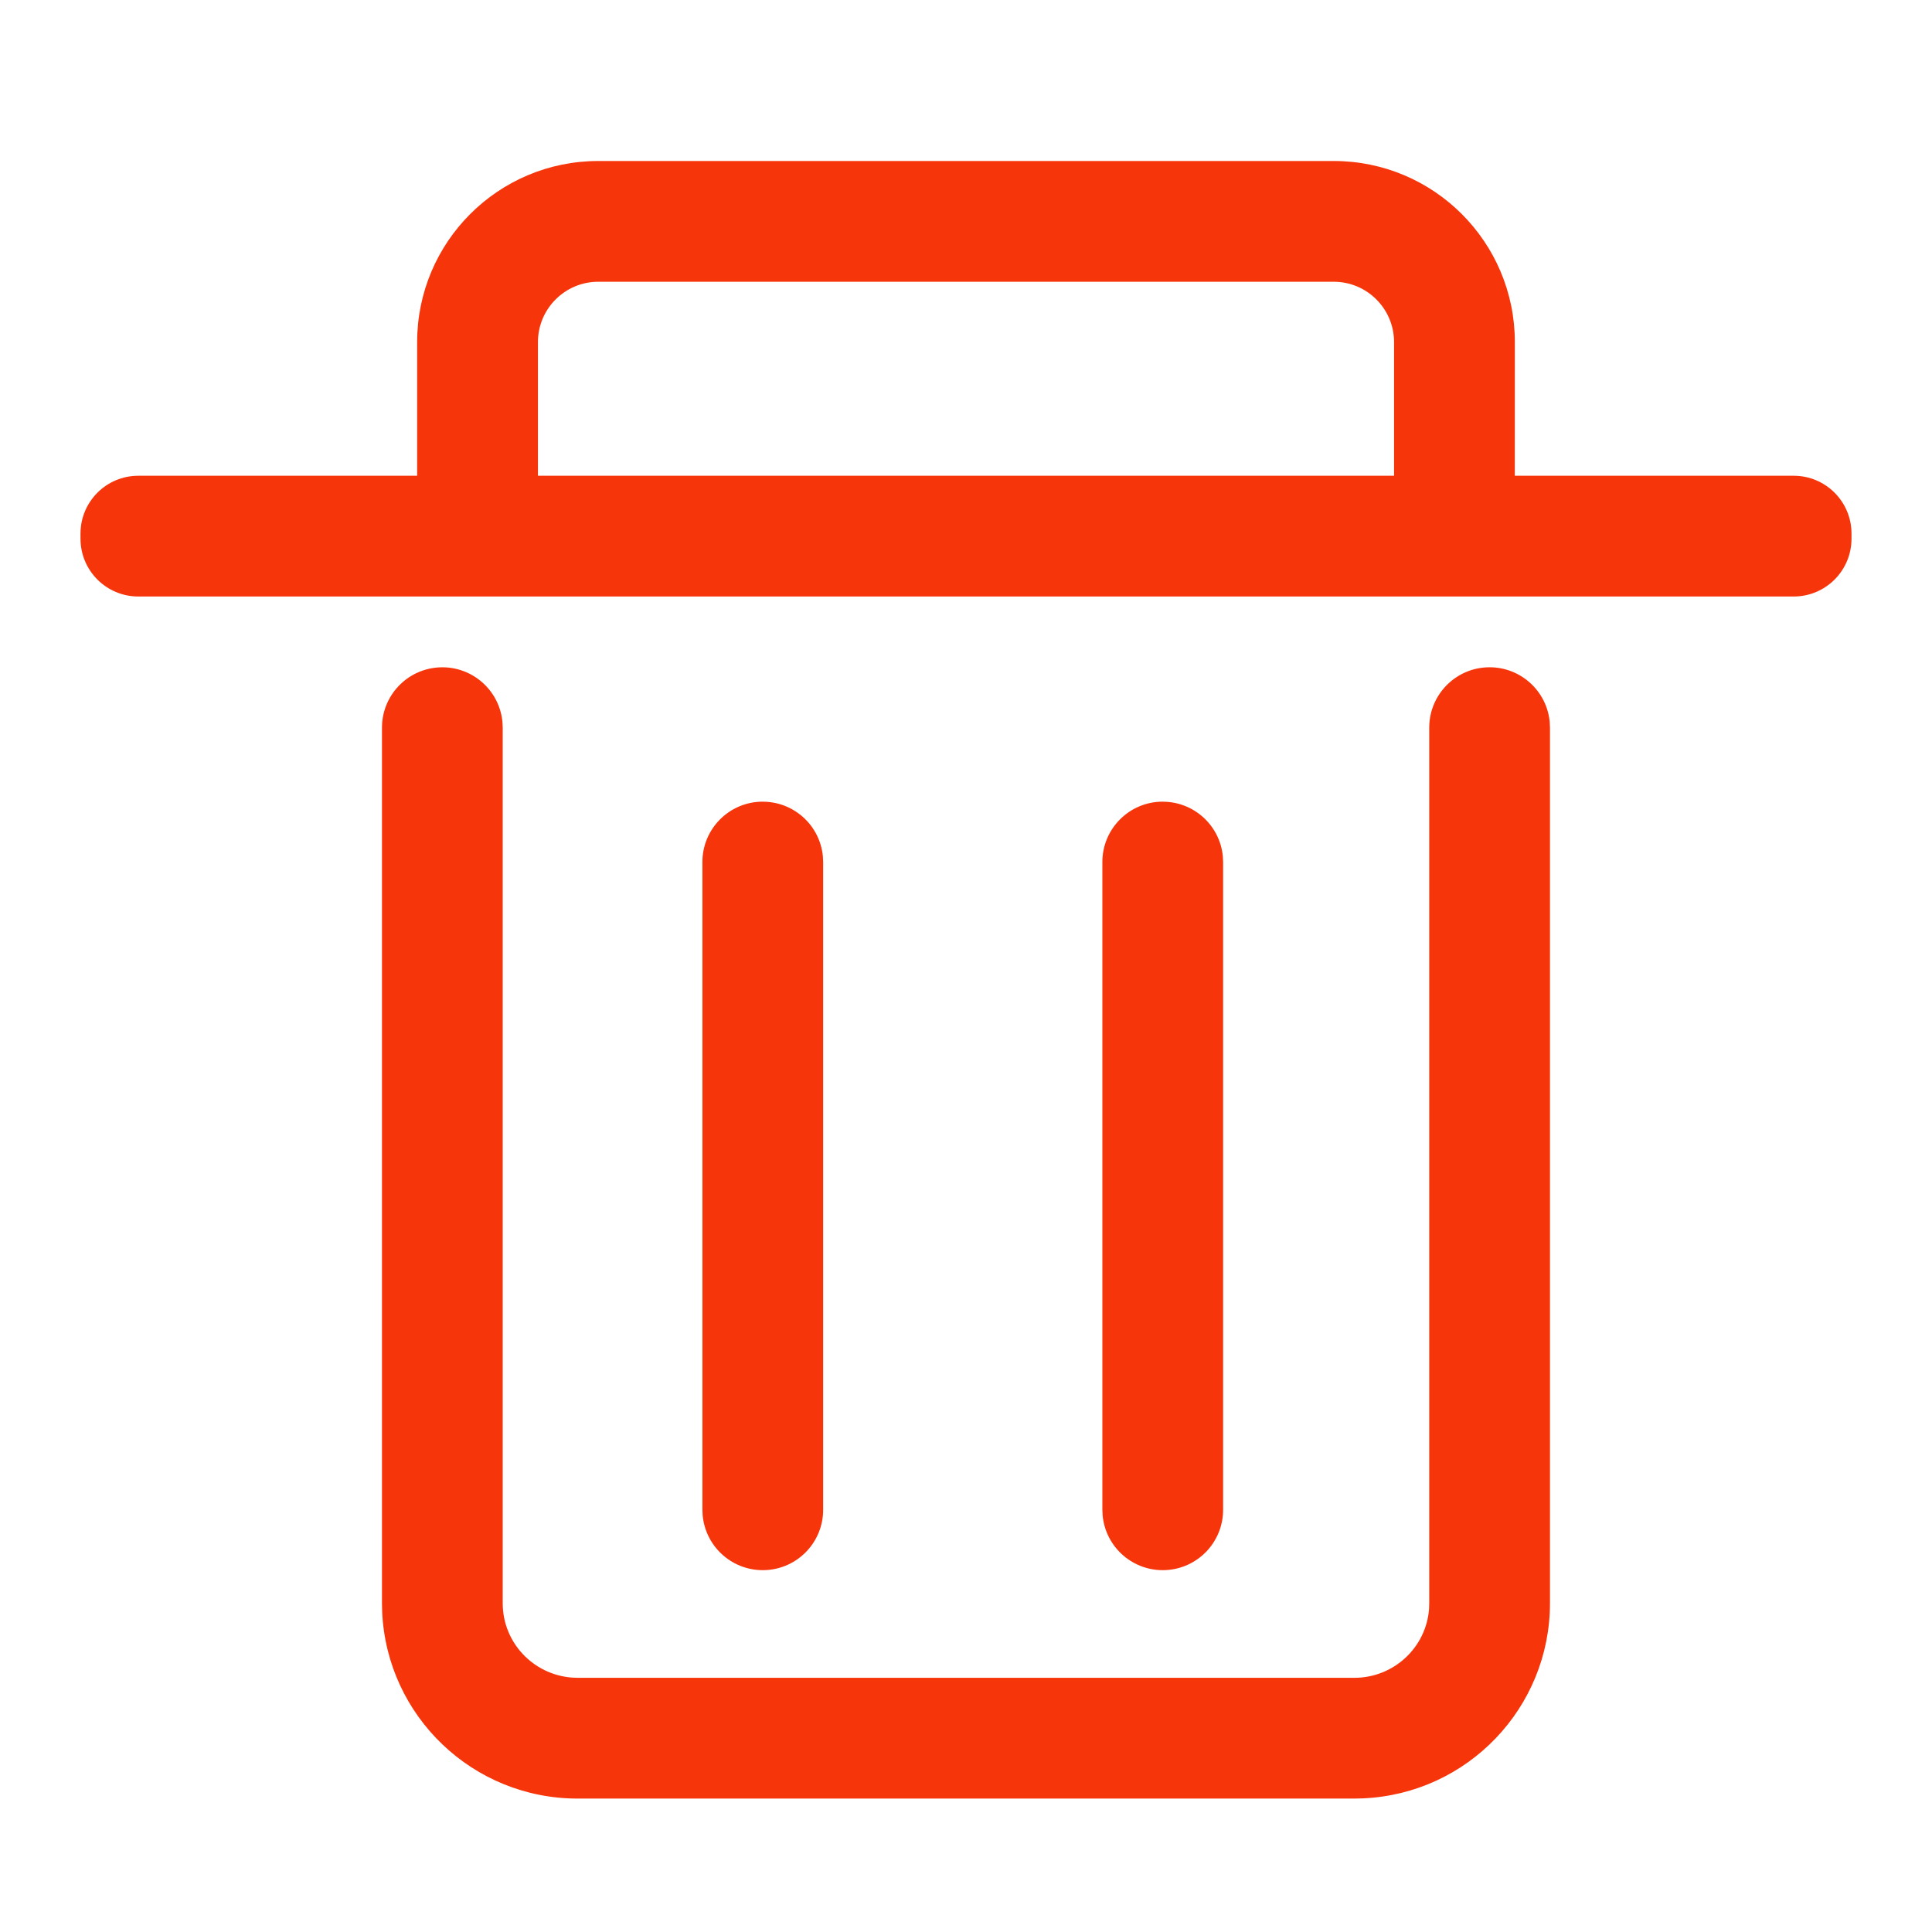
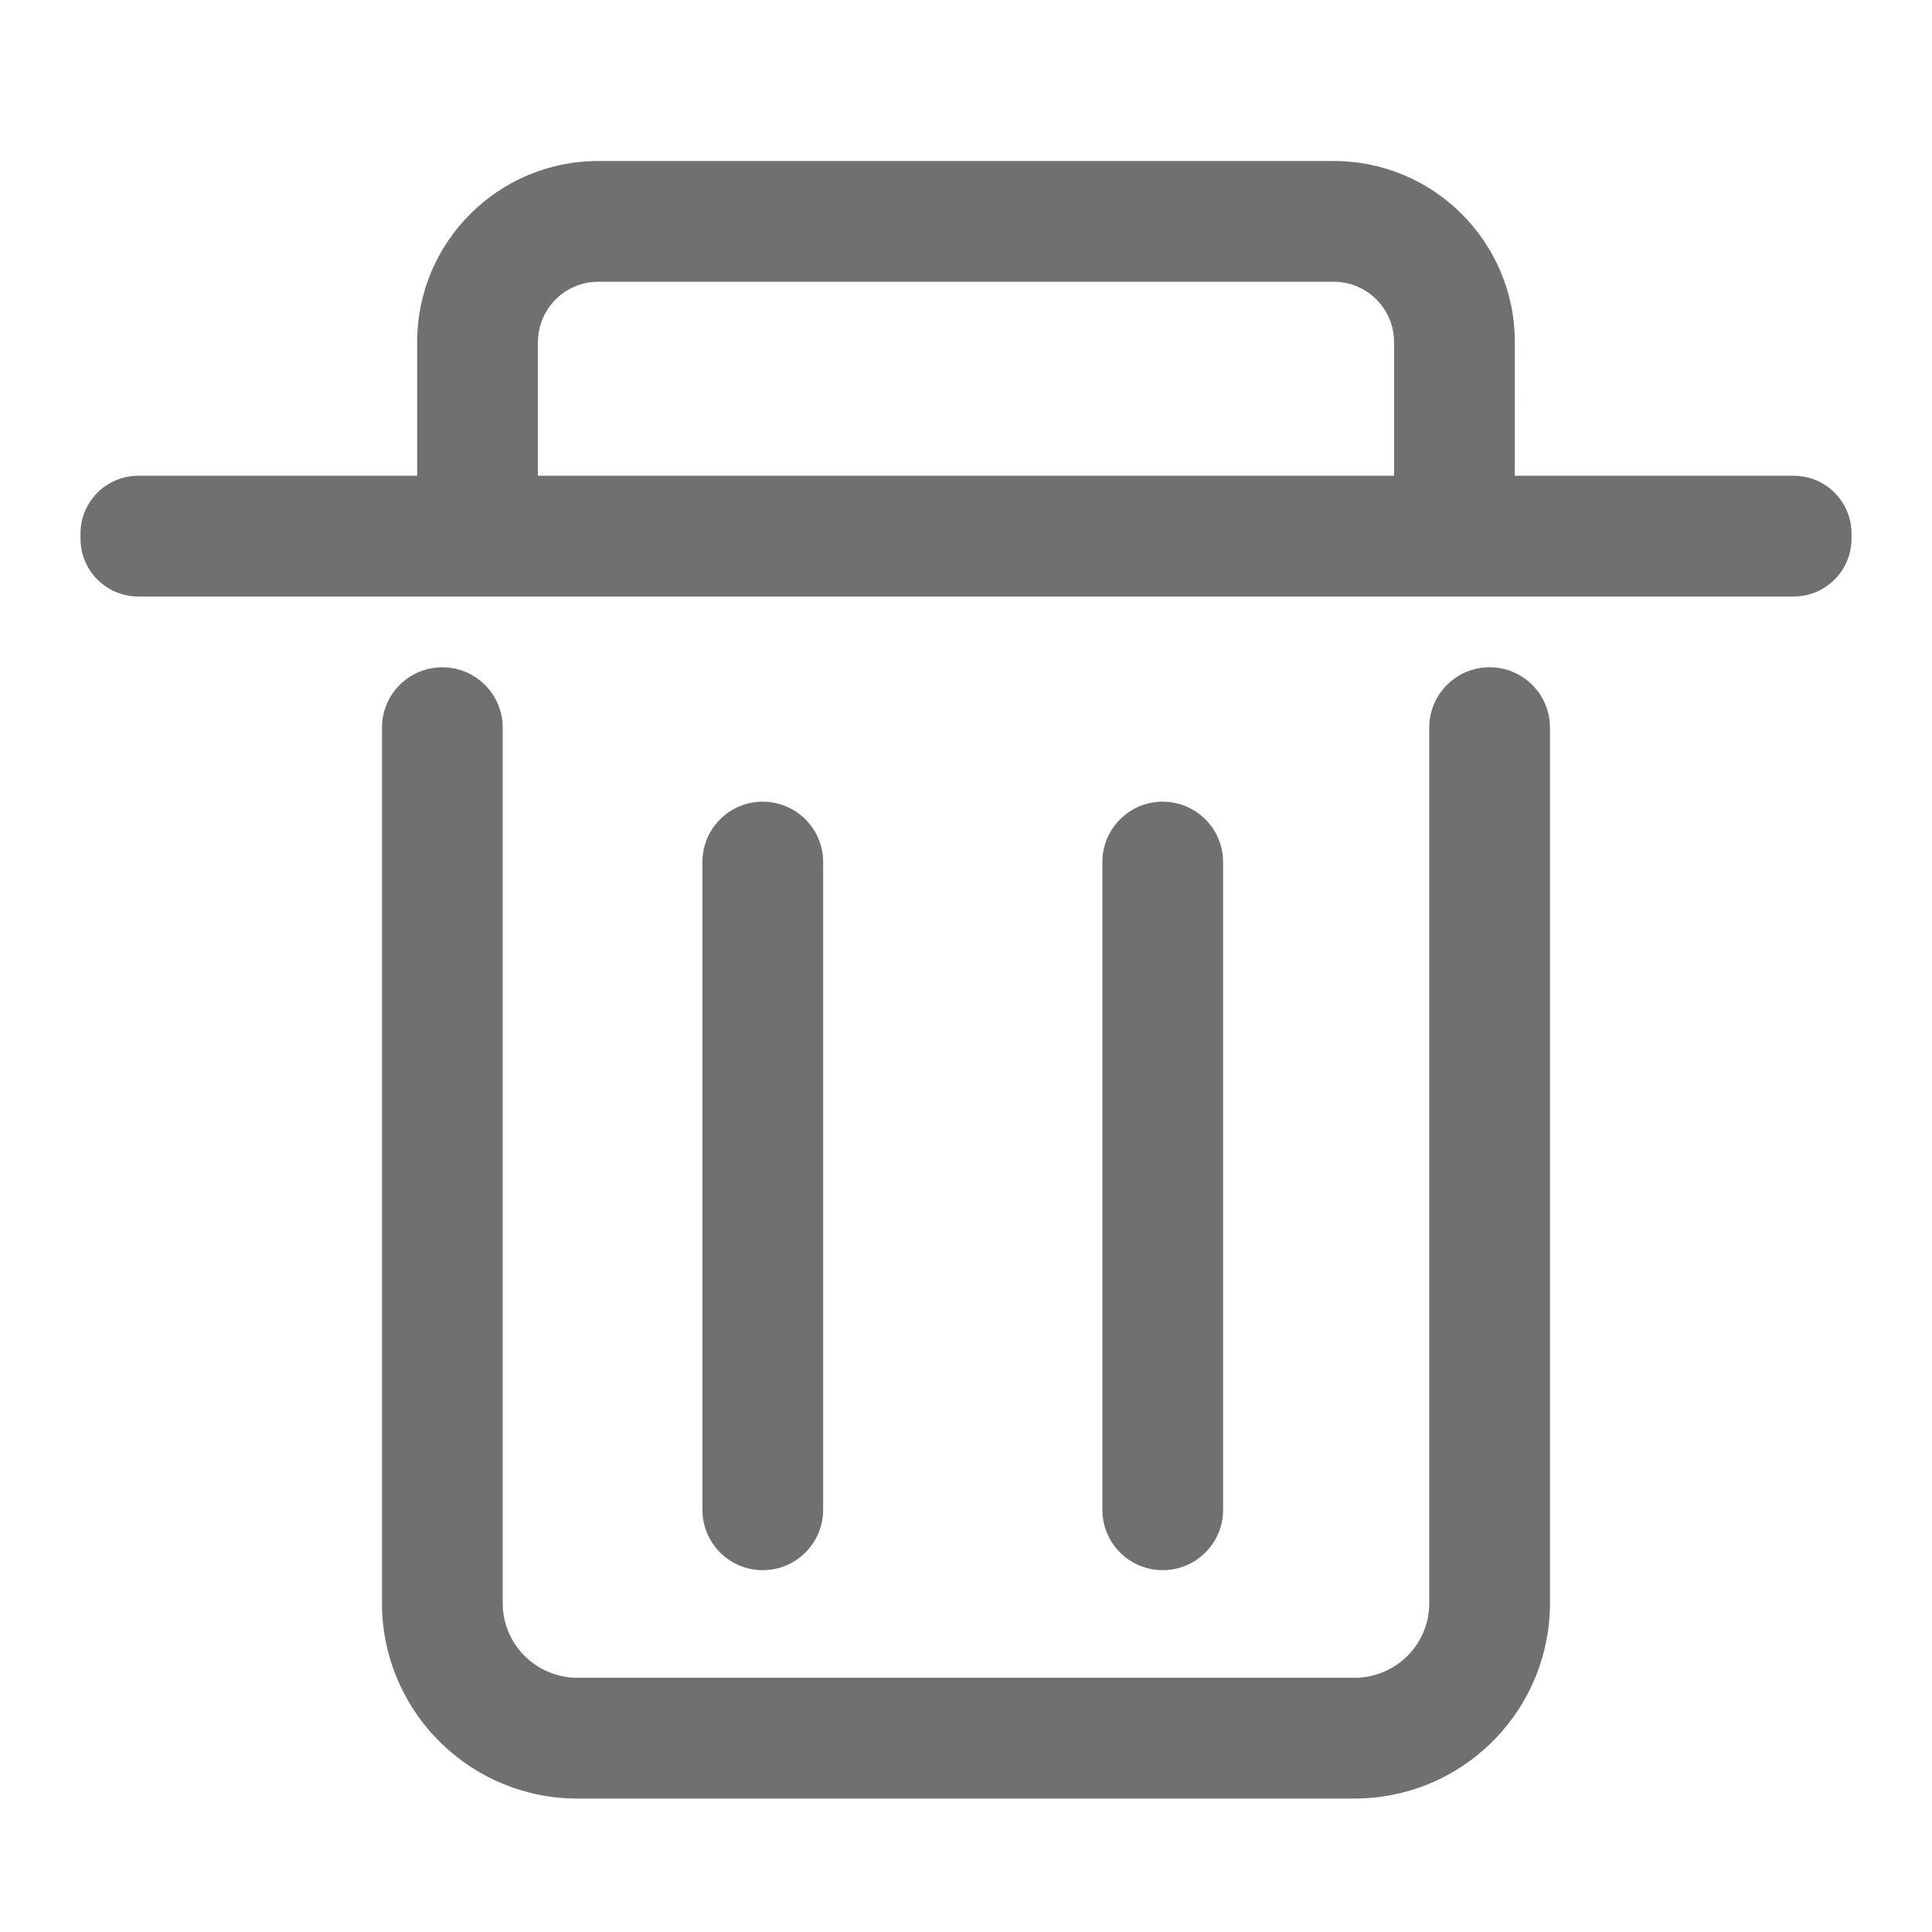
<svg xmlns="http://www.w3.org/2000/svg" t="1606566315627" class="icon" viewBox="0 0 1024 1024" version="1.1" p-id="3785" width="16" height="16">
  <defs>
    <style type="text/css">
		</style>
  </defs>
-   <path d="M789.547 353.664a32 32 0 0 1 31.829 28.928l0.149 3.072v464.149a103.595 103.595 0 0 1-99.115 103.36l-4.629 0.107H306.197a103.637 103.637 0 0 1-103.637-98.859l-0.107-4.608V385.664a32 32 0 0 1 63.851-3.072l0.149 3.072v464.149c0 20.736 16.128 37.76 36.651 39.339l3.093 0.128h411.584c20.949 0 38.059-16.043 39.637-36.395l0.107-3.072V385.664a32 32 0 0 1 32-32z m-385.259 71.253a32 32 0 0 1 31.851 28.907l0.149 3.072V800.213a32 32 0 0 1-63.851 3.093l-0.149-3.093V456.896a32 32 0 0 1 32-32z m211.989 0a32 32 0 0 1 31.851 28.907l0.149 3.072V800.213a32 32 0 0 1-63.851 3.093l-0.149-3.093V456.896a32 32 0 0 1 32-32zM706.901 85.333a96 96 0 0 1 96 96l-0.021 70.827h147.819c16.917 0 30.635 13.717 30.635 30.656v2.709c0 16.917-13.717 30.635-30.635 30.635H73.301A30.635 30.635 0 0 1 42.667 285.525v-2.709c0-16.939 13.717-30.656 30.635-30.656h147.797V181.333a96 96 0 0 1 96-96h389.803z m0 64H317.12a32 32 0 0 0-32 32v70.827h453.76V181.333a32 32 0 0 0-32-32z" fill="rgb(247, 53, 11)" p-id="3786">
+   <path d="M789.547 353.664a32 32 0 0 1 31.829 28.928l0.149 3.072v464.149a103.595 103.595 0 0 1-99.115 103.36l-4.629 0.107H306.197a103.637 103.637 0 0 1-103.637-98.859l-0.107-4.608V385.664a32 32 0 0 1 63.851-3.072l0.149 3.072v464.149c0 20.736 16.128 37.76 36.651 39.339l3.093 0.128h411.584c20.949 0 38.059-16.043 39.637-36.395l0.107-3.072V385.664a32 32 0 0 1 32-32z m-385.259 71.253a32 32 0 0 1 31.851 28.907l0.149 3.072V800.213a32 32 0 0 1-63.851 3.093l-0.149-3.093V456.896a32 32 0 0 1 32-32z m211.989 0a32 32 0 0 1 31.851 28.907l0.149 3.072V800.213a32 32 0 0 1-63.851 3.093l-0.149-3.093V456.896a32 32 0 0 1 32-32zM706.901 85.333a96 96 0 0 1 96 96l-0.021 70.827h147.819c16.917 0 30.635 13.717 30.635 30.656v2.709c0 16.917-13.717 30.635-30.635 30.635H73.301A30.635 30.635 0 0 1 42.667 285.525v-2.709c0-16.939 13.717-30.656 30.635-30.656h147.797V181.333a96 96 0 0 1 96-96h389.803z m0 64H317.12a32 32 0 0 0-32 32v70.827h453.76V181.333a32 32 0 0 0-32-32z" fill="#707070" p-id="3786">
	</path>
</svg>
